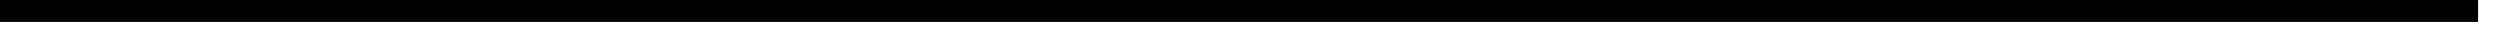
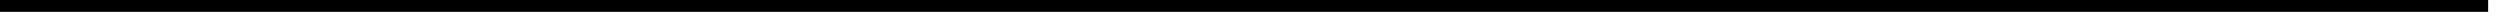
- <svg xmlns="http://www.w3.org/2000/svg" version="1.1" width="114px" height="2px">
-   <g transform="matrix(1 0 0 1 -1370 -90 )">
-     <path d="M 1370 90.5  L 1483 90.5  " stroke-width="1" stroke="#000000" fill="none" />
+ <svg xmlns="http://www.w3.org/2000/svg" version="1.1" width="211px" height="2px">
+   <g transform="matrix(1 0 0 1 -1322 -178 )">
+     <path d="M 1322 178.5  L 1532 178.5  " stroke-width="1" stroke="#000000" fill="none" />
  </g>
</svg>
